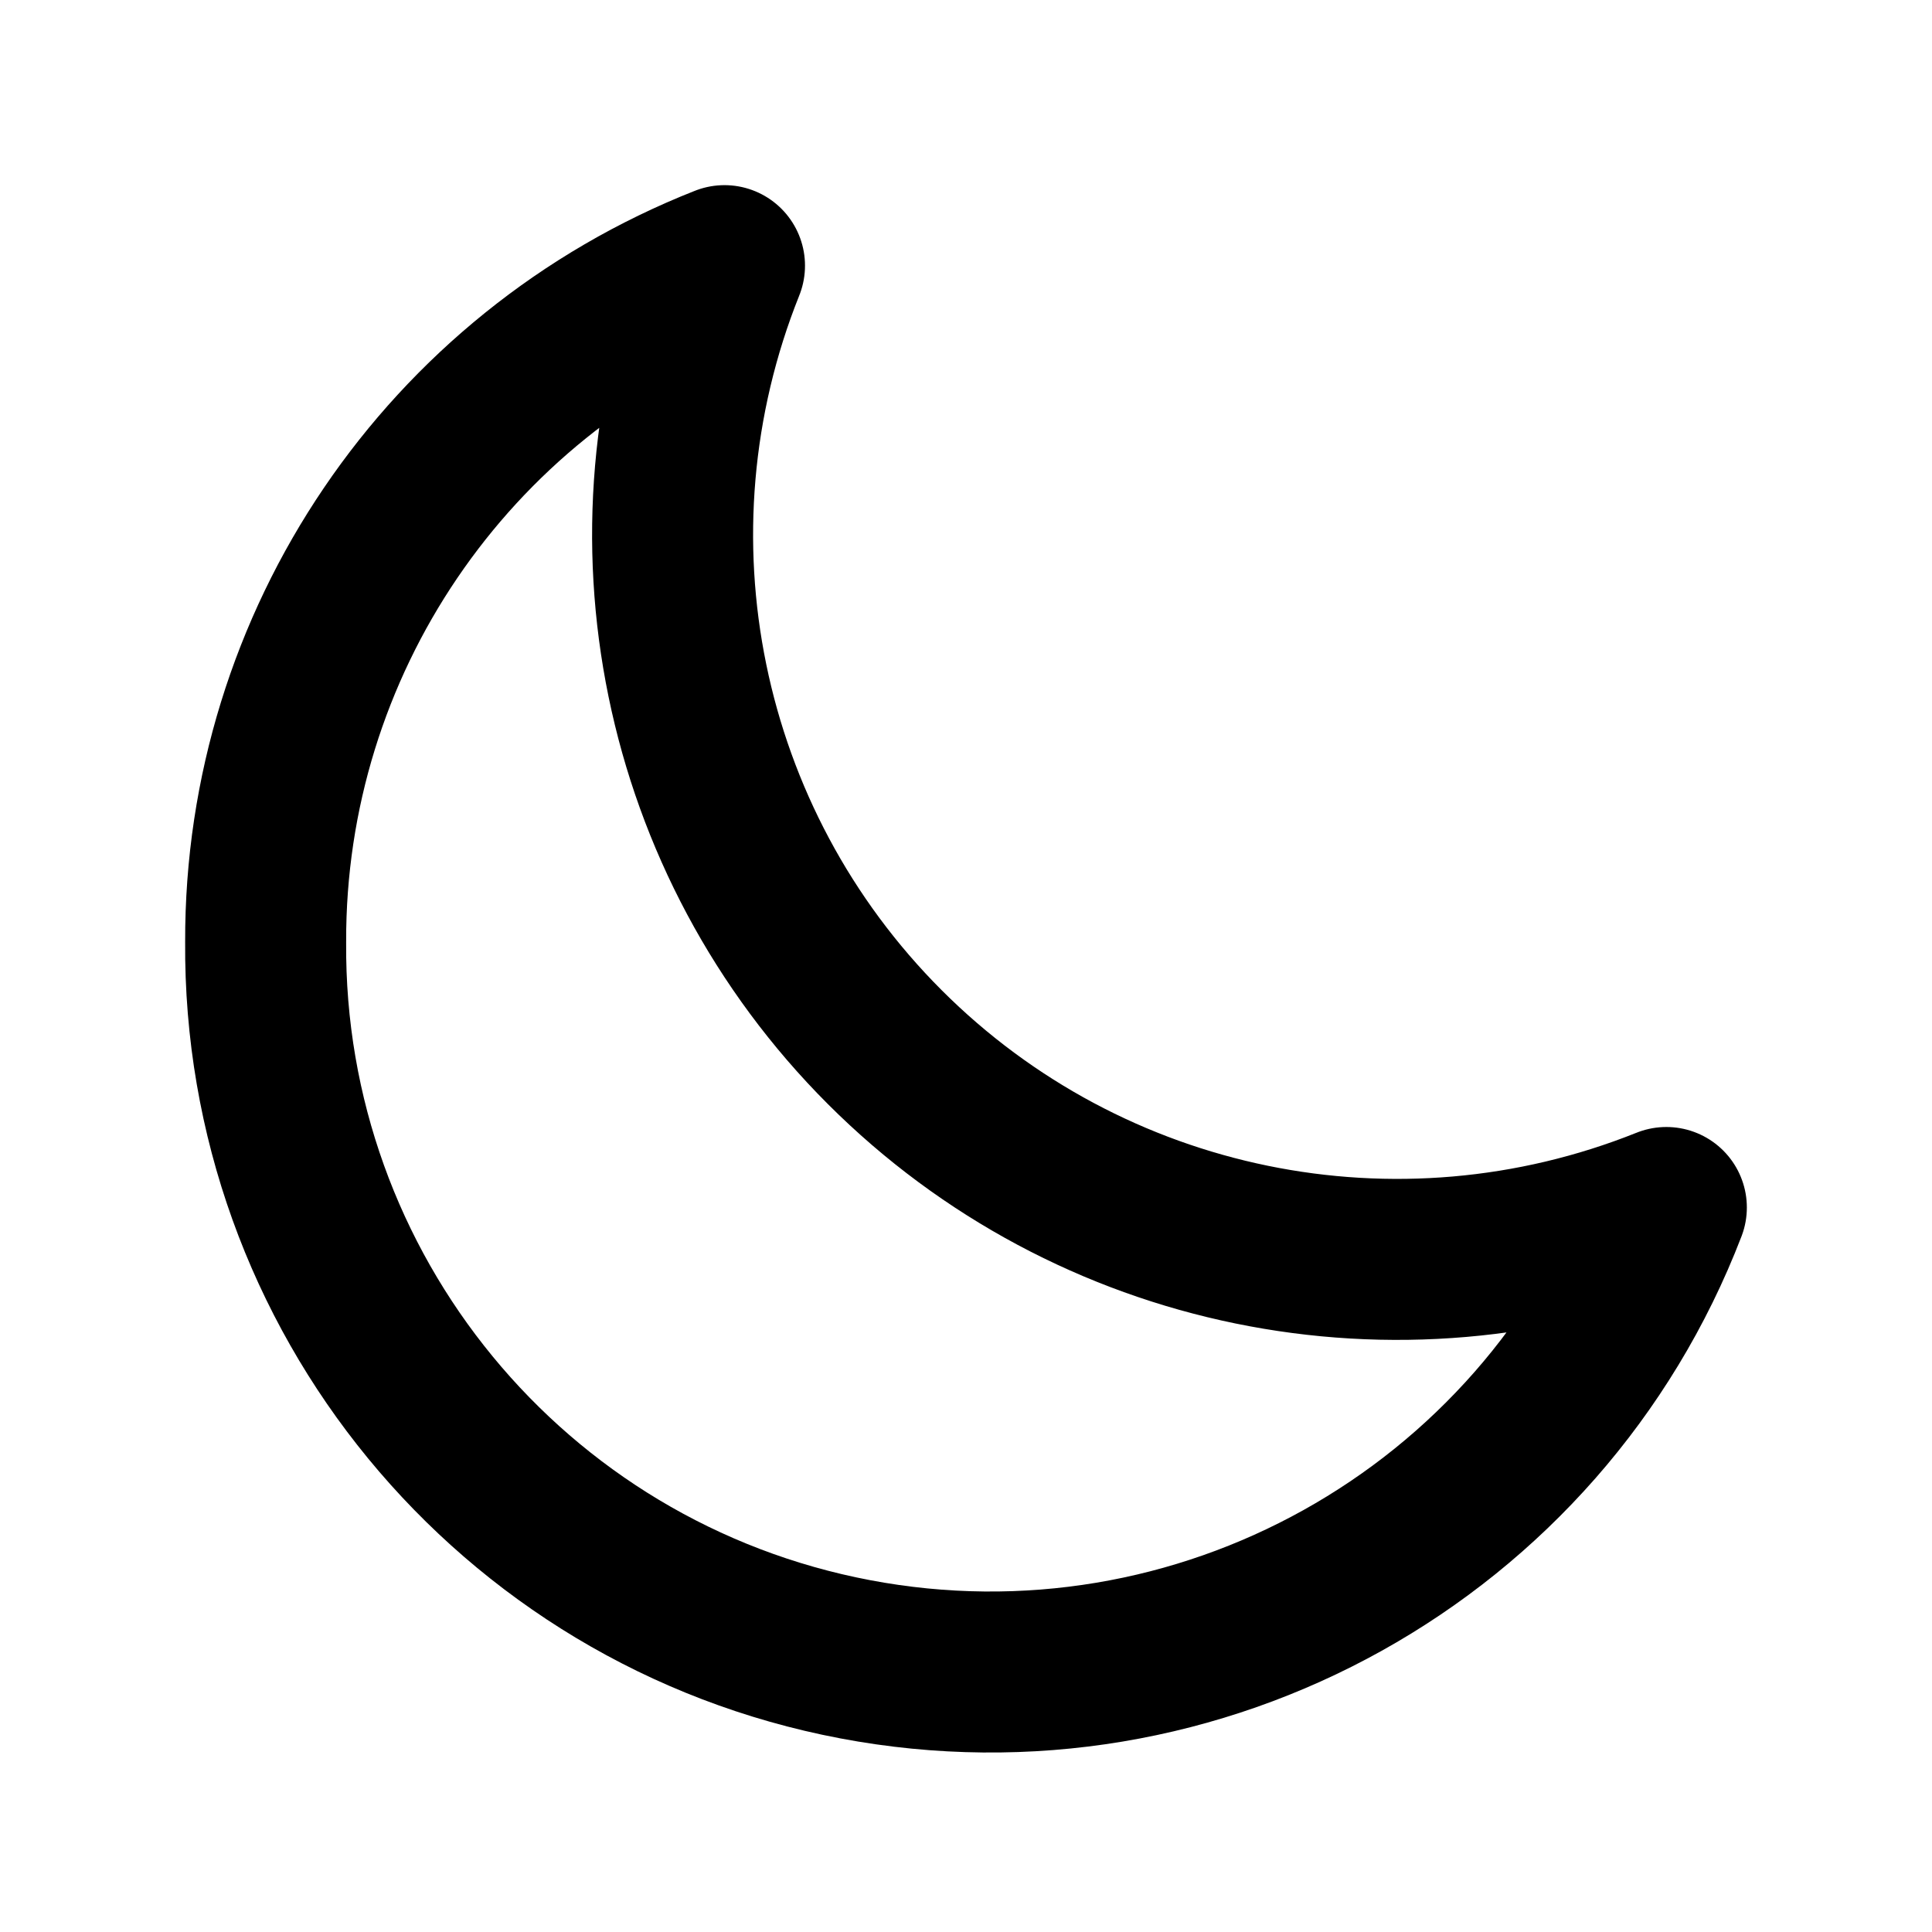
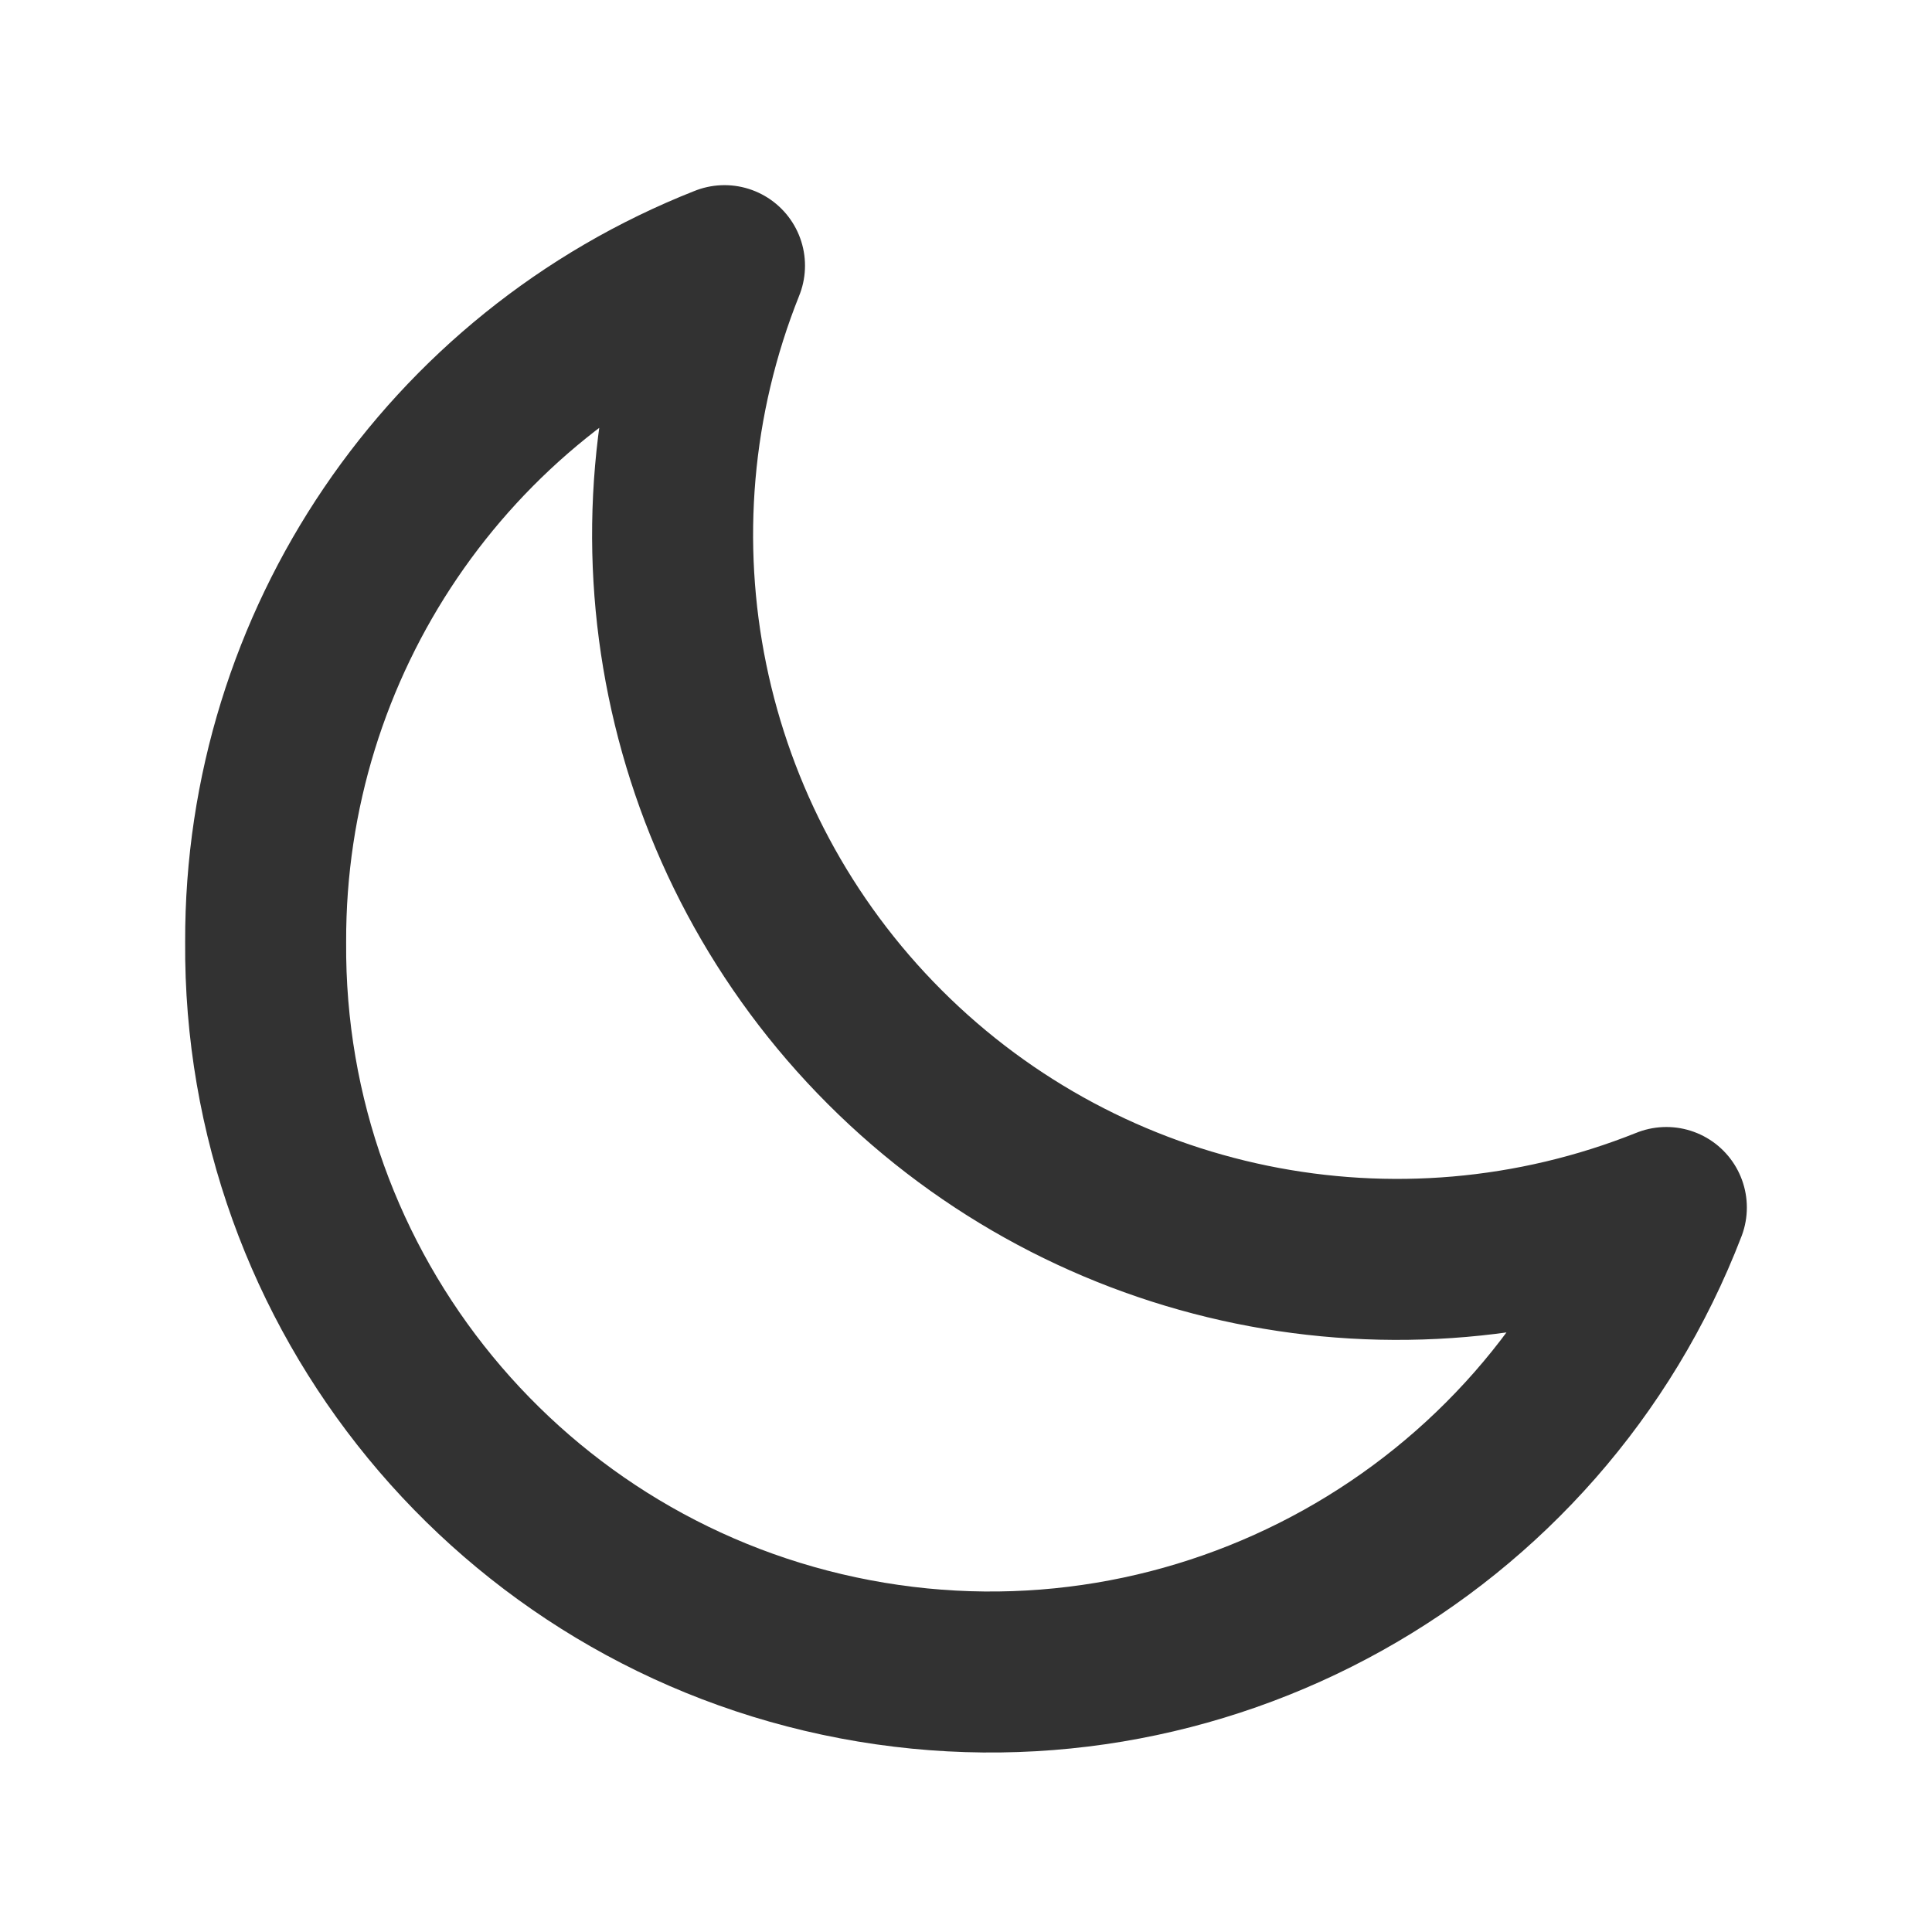
- <svg xmlns="http://www.w3.org/2000/svg" fill="none" viewBox="0 0 24 24">
-   <path stroke="#000" stroke-linecap="round" stroke-linejoin="round" stroke-width="2" d="M3.3 11.7A9 9 0 0 0 20.7 15 9 9 0 0 1 9 3.3a9 9 0 0 0-5.7 8.4Z" />
+ <svg xmlns="http://www.w3.org/2000/svg" viewBox="0 0 24 24">
+   <path fill="none" stroke="#323232" stroke-linecap="round" stroke-linejoin="round" stroke-width="2" d="M3.3 11.7A9 9 0 0 0 20.7 15 9 9 0 0 1 9 3.3a9 9 0 0 0-5.7 8.4Zm0 0" />
</svg>
